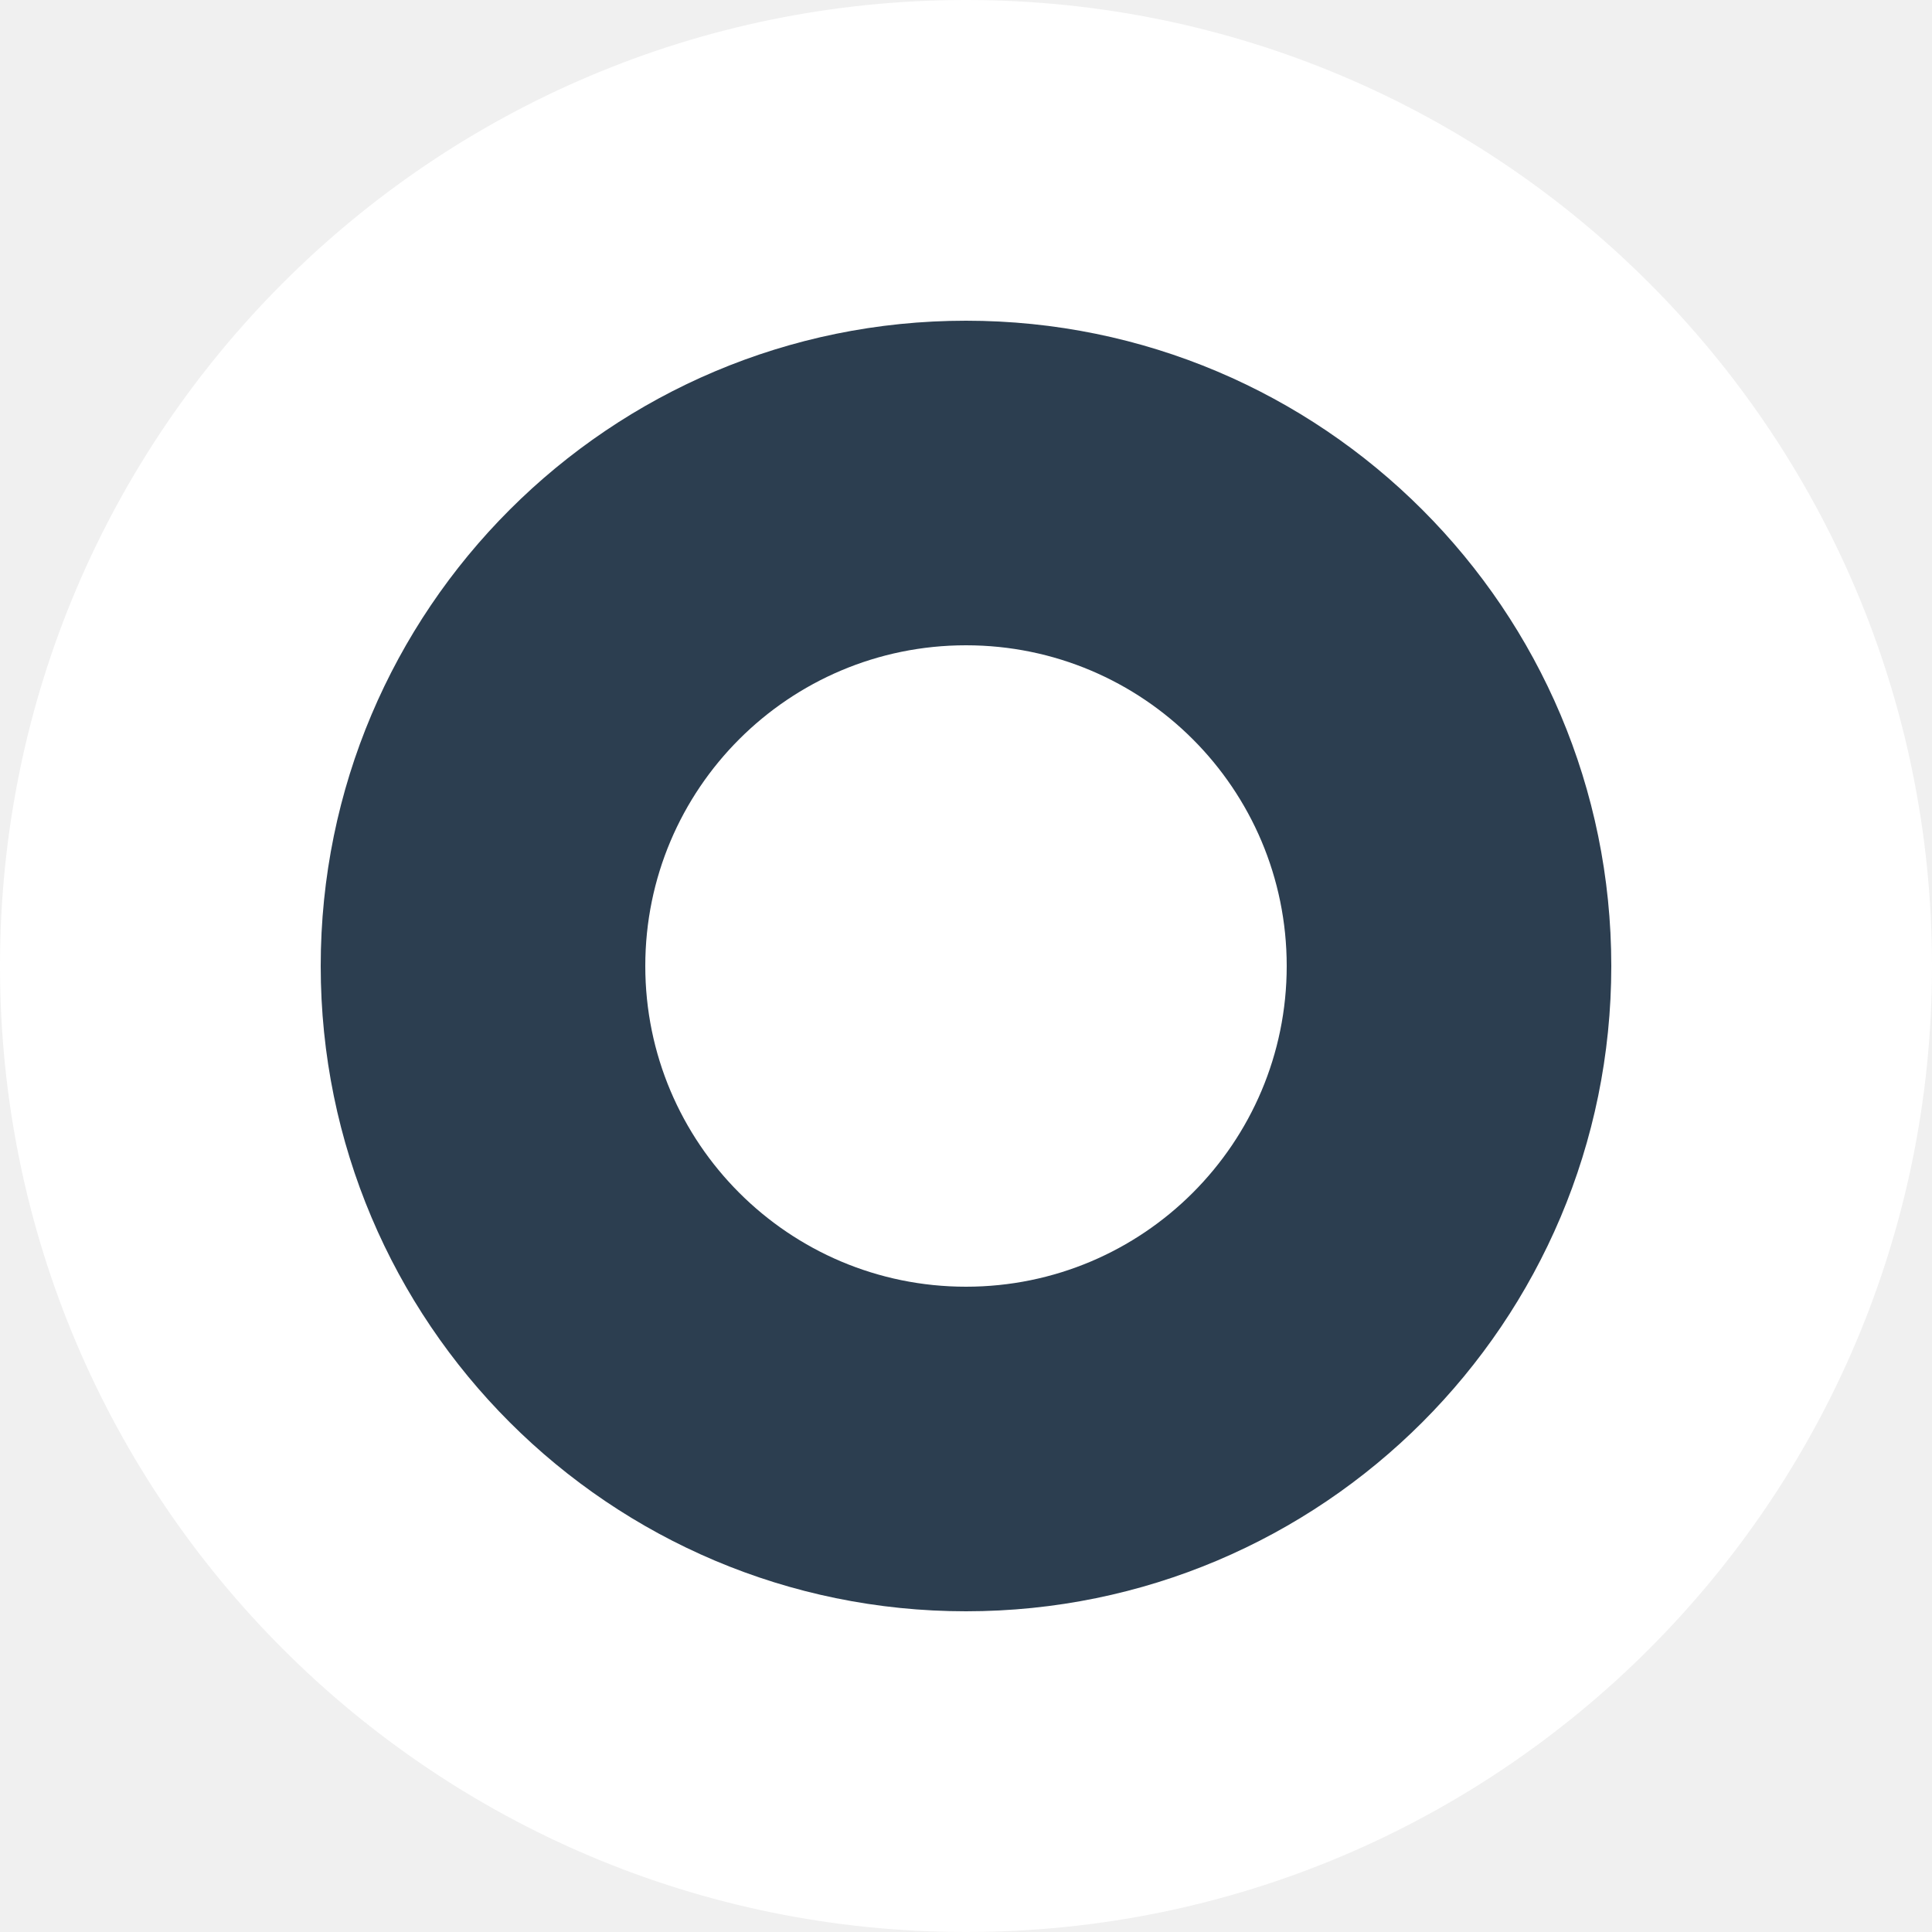
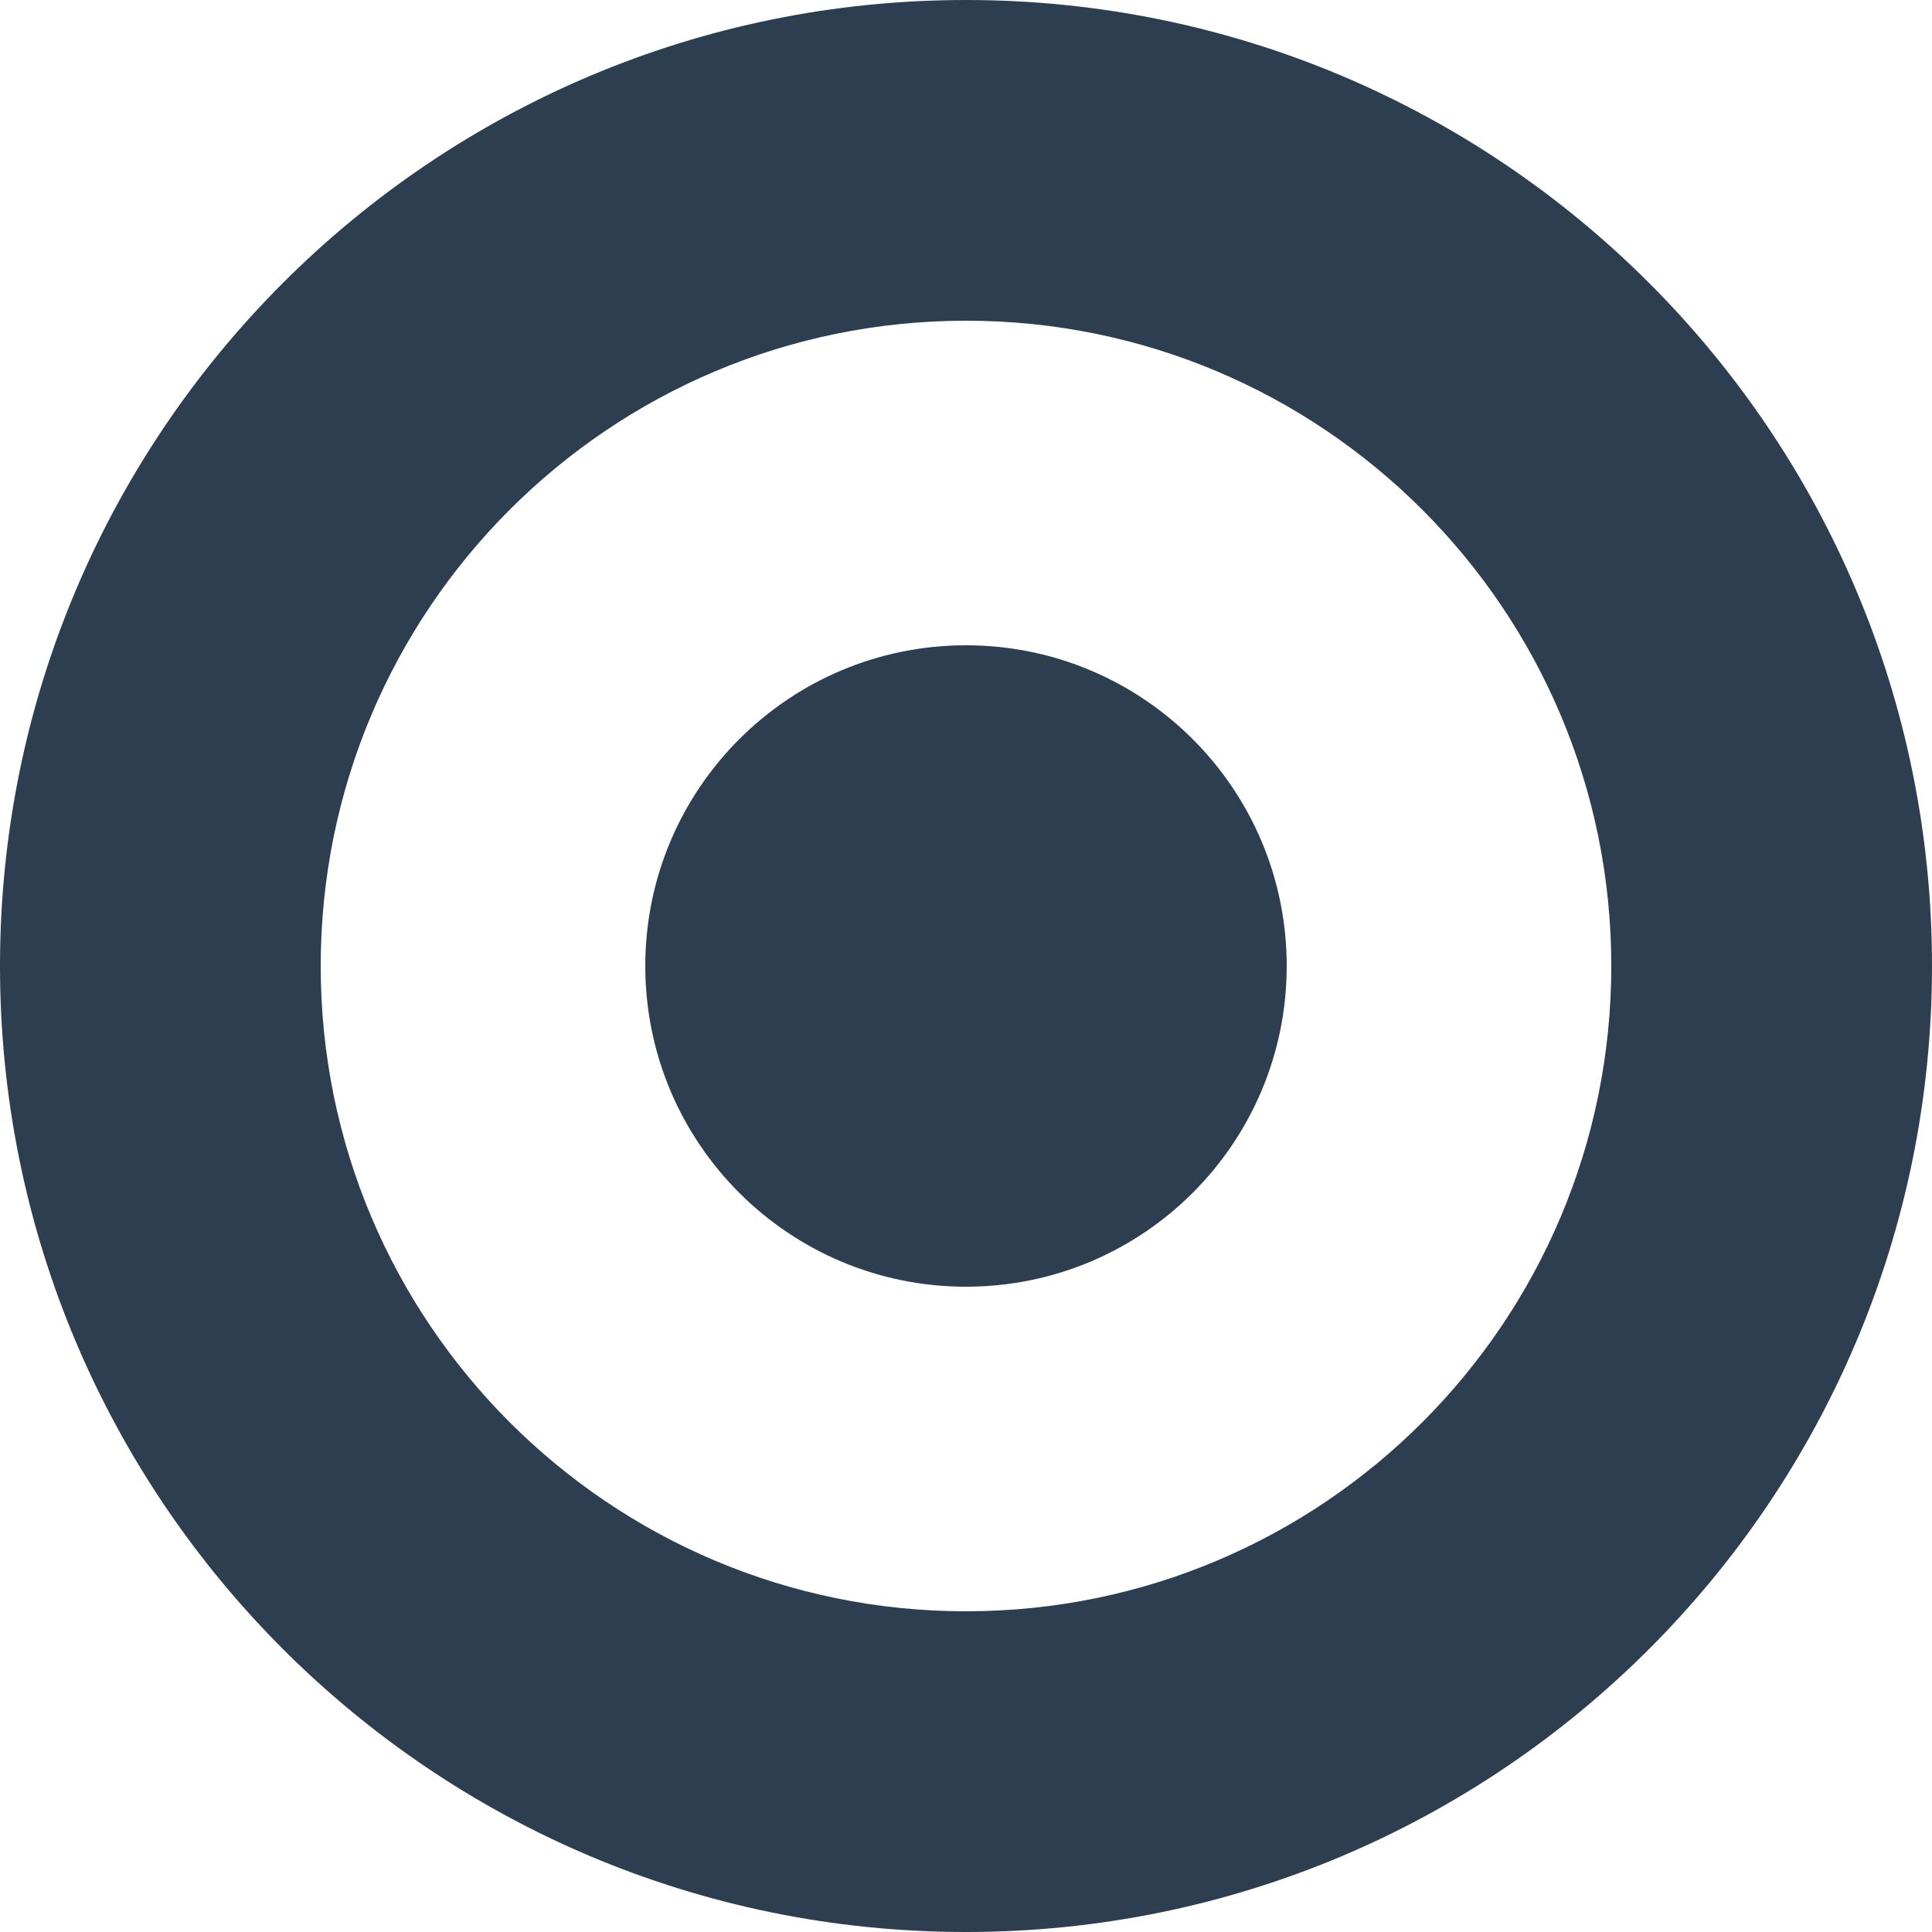
<svg xmlns="http://www.w3.org/2000/svg" width="500px" height="500px" viewBox="0 0 500 500" fill="none">
-   <circle cx="250" cy="250" r="250" fill="#fff" />
-   <circle cx="250" cy="250" r="167" fill="#2c3e50" />
-   <circle cx="250" cy="250" r="83" fill="#fff" />
+   <rect width="500" height="500" fill="#fff" />
+   <circle cx="250" cy="250" r="250" fill="#2c3e50" />
+   <circle cx="250" cy="250" r="167" fill="#fff" />
+   <circle cx="250" cy="250" r="83" fill="#2c3e50" />
</svg>
